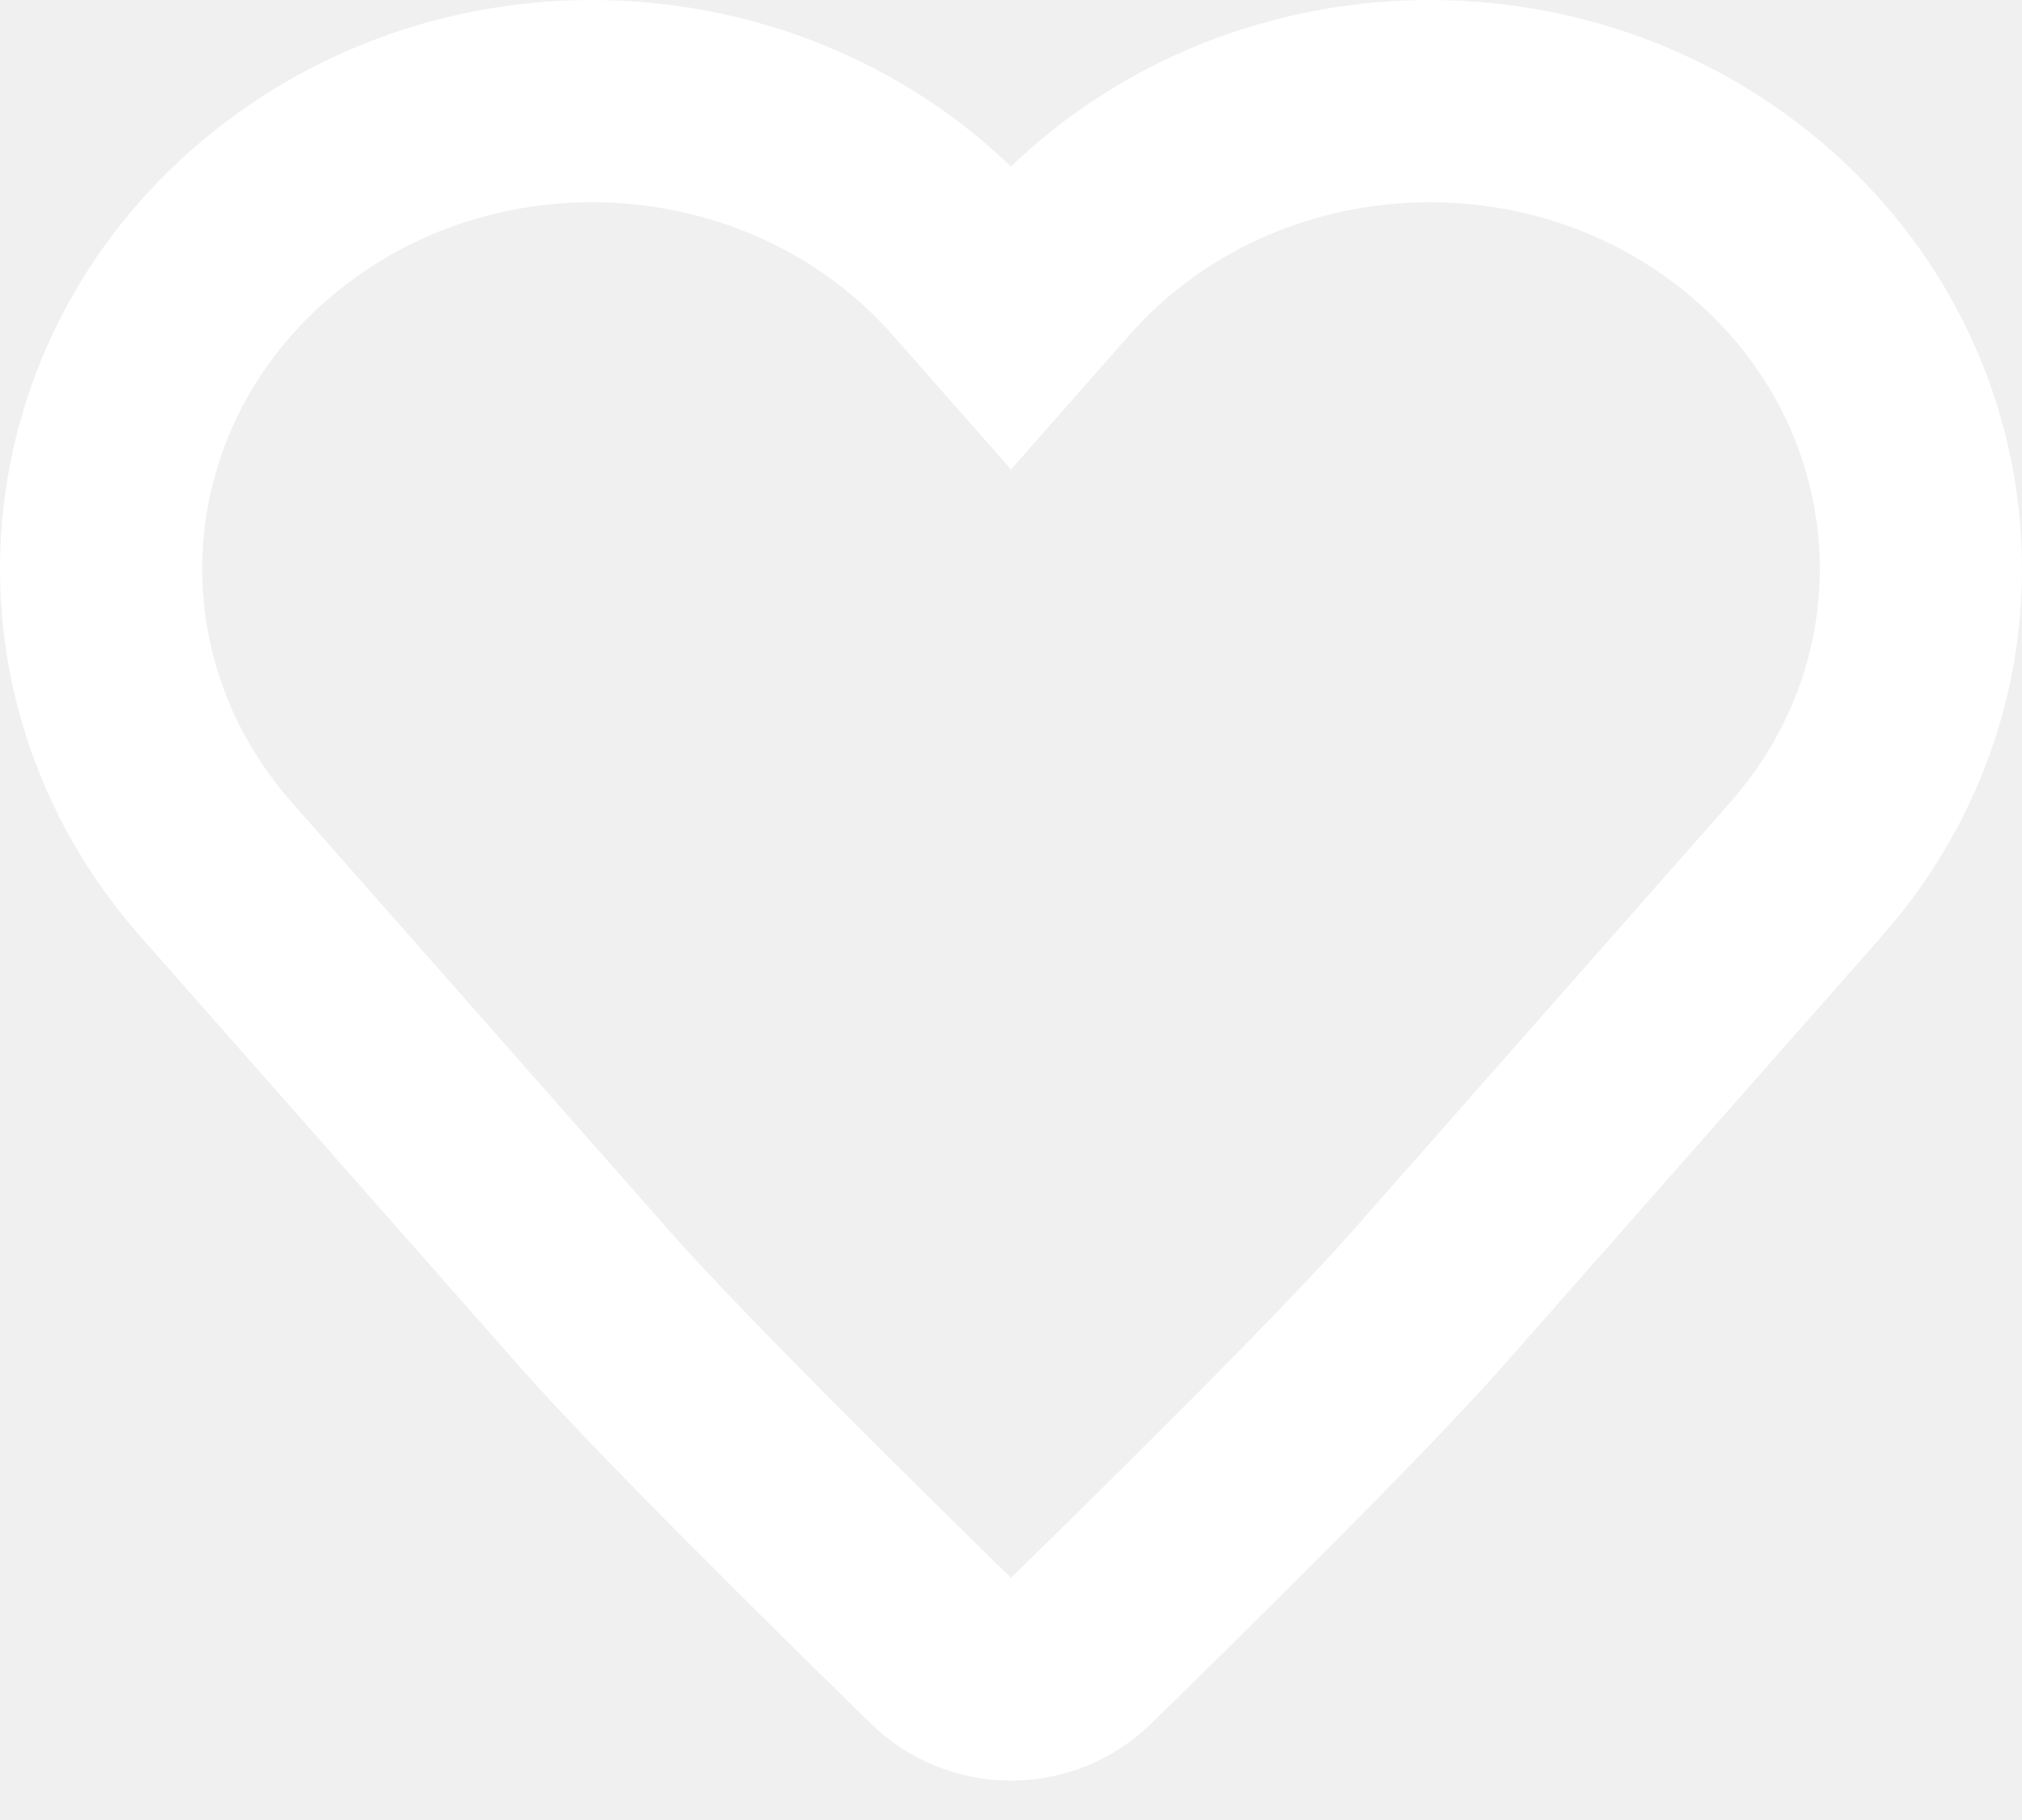
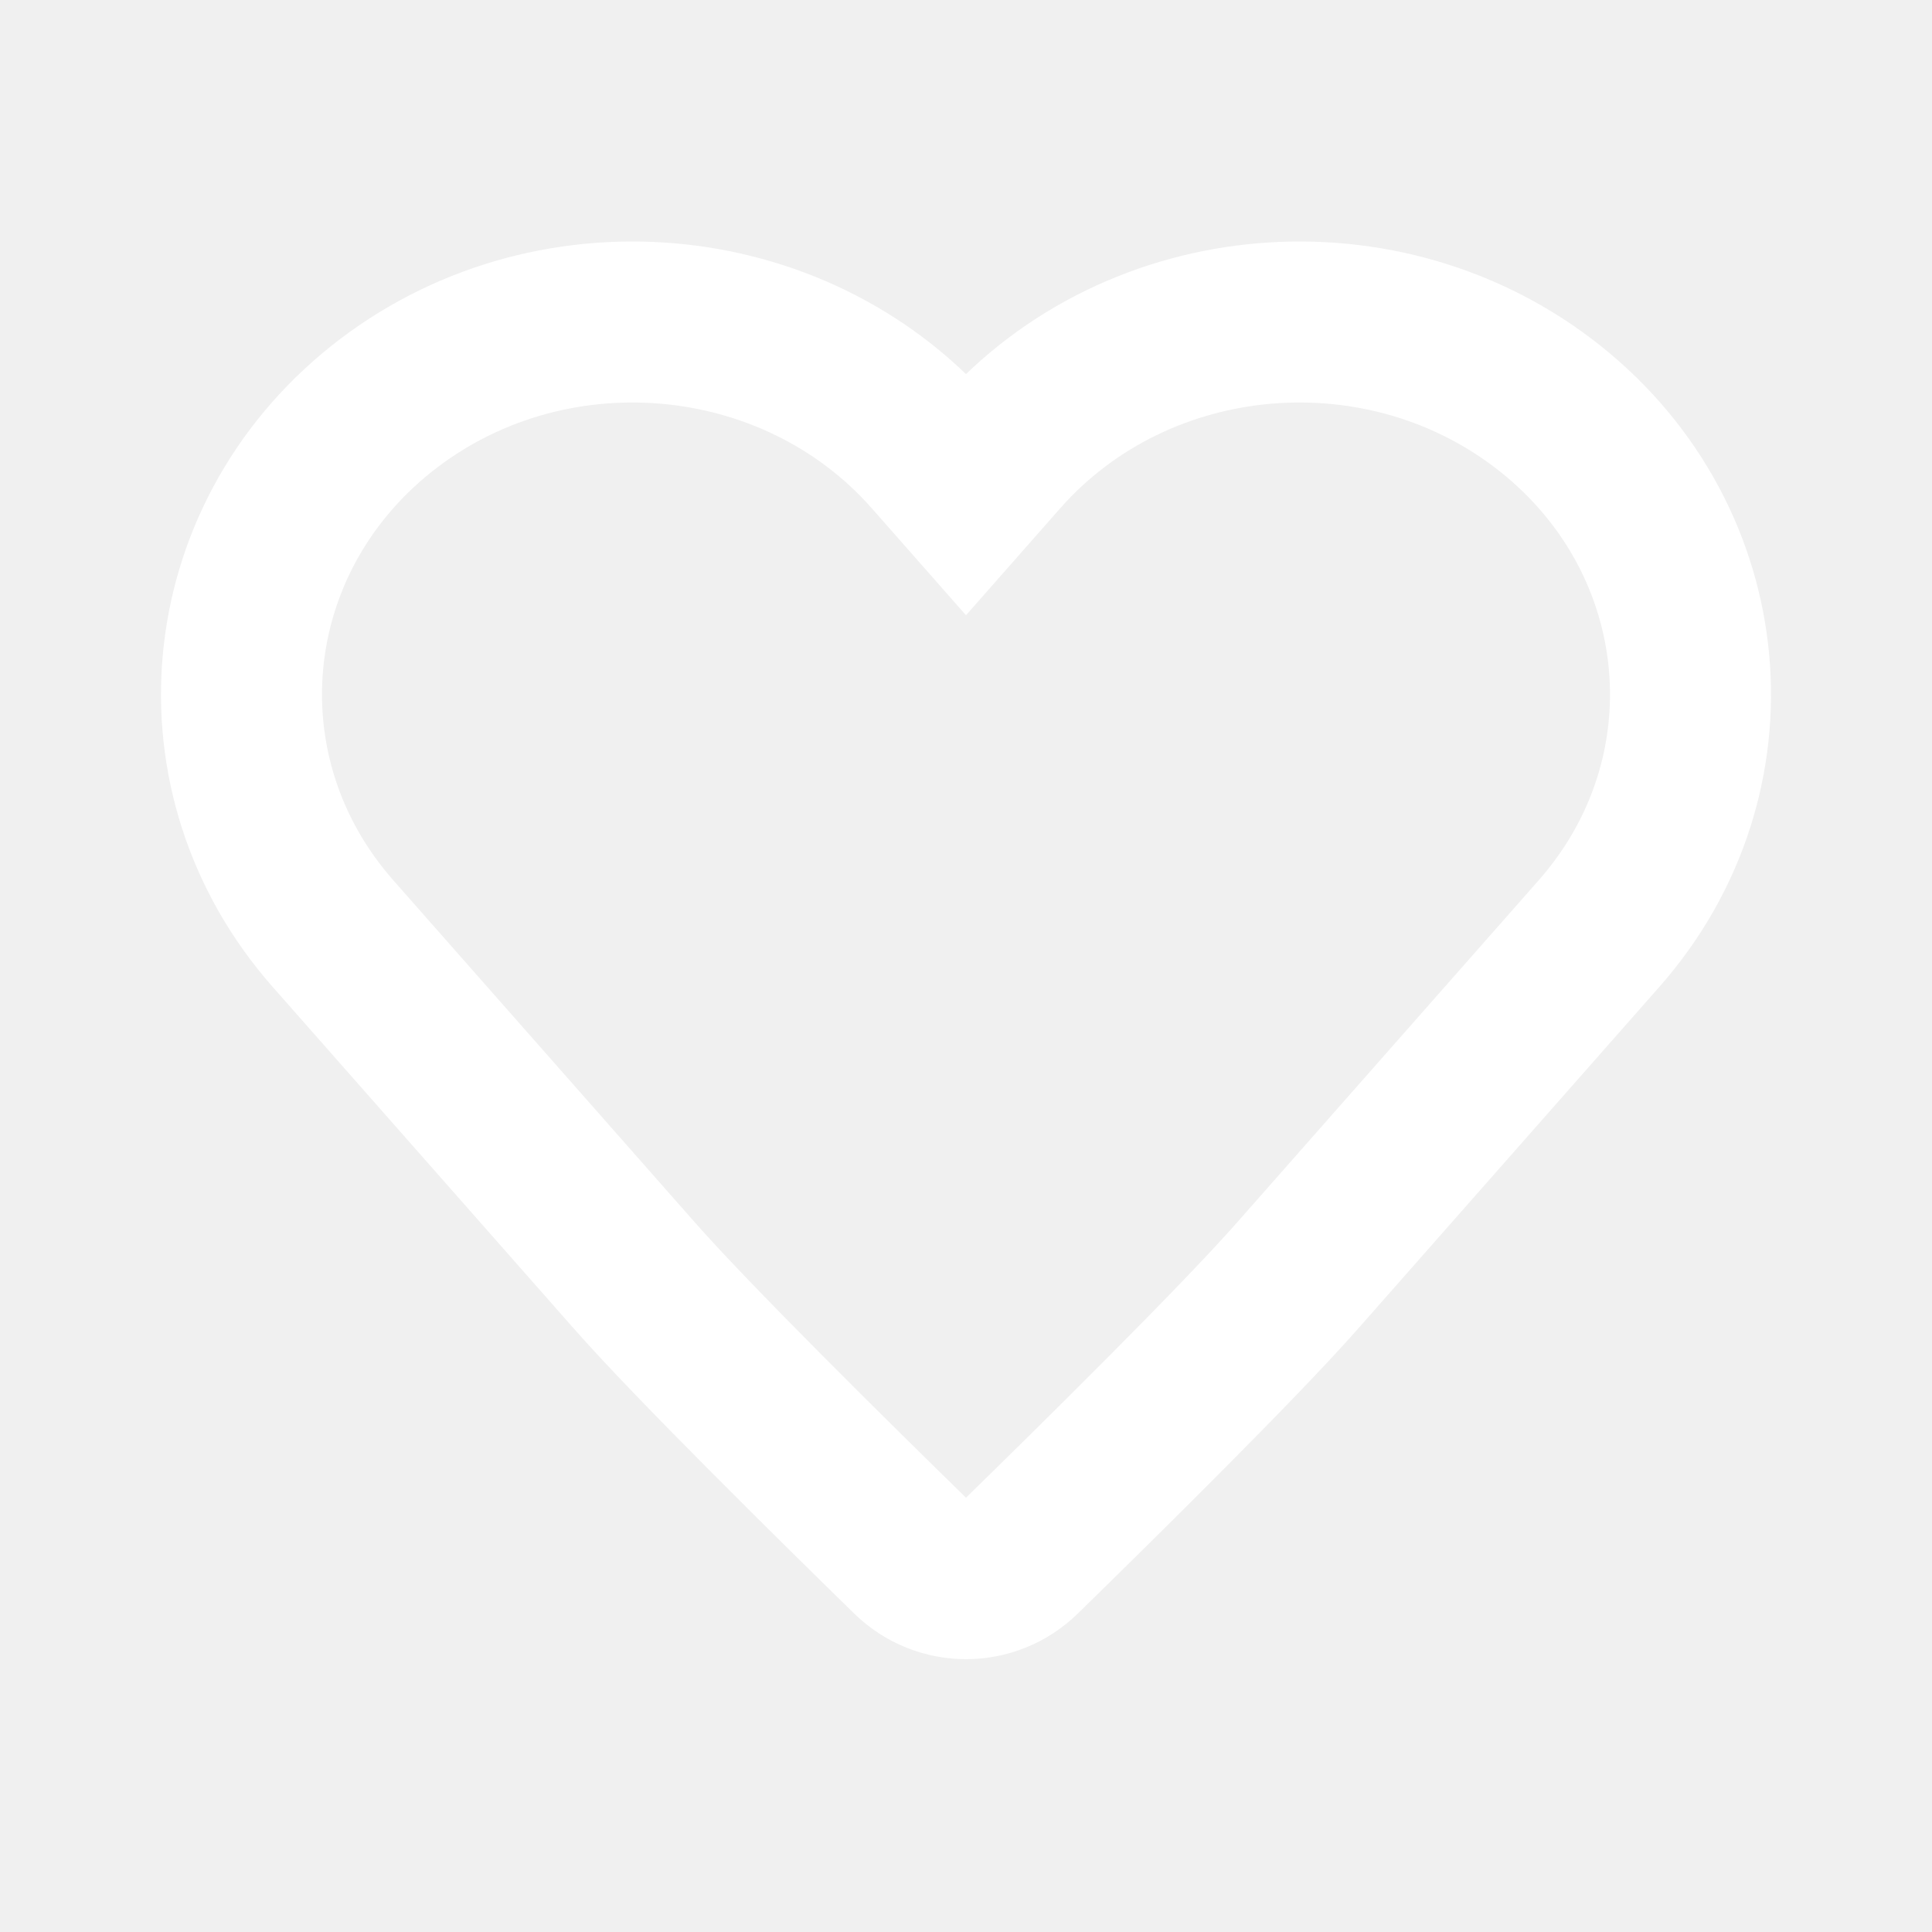
- <svg xmlns="http://www.w3.org/2000/svg" width="20" height="18" viewBox="0 0 20 18" fill="none">
-   <path d="M17.265 2.082C15.209 0.44 12.145 0.696 10.421 2.652L10 3.13L9.579 2.652C7.855 0.696 4.791 0.44 2.735 2.082C0.68 3.724 0.412 6.641 2.137 8.598L5.884 12.849C6.62 13.684 8.342 15.383 9.309 16.328C9.694 16.705 10.306 16.705 10.691 16.328C11.658 15.383 13.38 13.684 14.116 12.849L17.863 8.598C19.588 6.641 19.32 3.724 17.265 2.082Z" stroke="white" stroke-width="2" />
+ <svg xmlns="http://www.w3.org/2000/svg" width="24" height="24" viewBox="0 0 24 24" fill="none">
+   <path d="M19.265 5.082C17.209 3.44 14.145 3.696 12.421 5.652L12 6.13L11.579 5.652C9.855 3.696 6.791 3.44 4.735 5.082C2.68 6.724 2.412 9.641 4.137 11.598L7.884 15.849C8.62 16.684 10.342 18.383 11.309 19.328C11.694 19.705 12.306 19.705 12.691 19.328C13.658 18.383 15.38 16.684 16.116 15.849L19.863 11.598C21.588 9.641 21.32 6.724 19.265 5.082Z" stroke="white" stroke-width="2" />
</svg>
